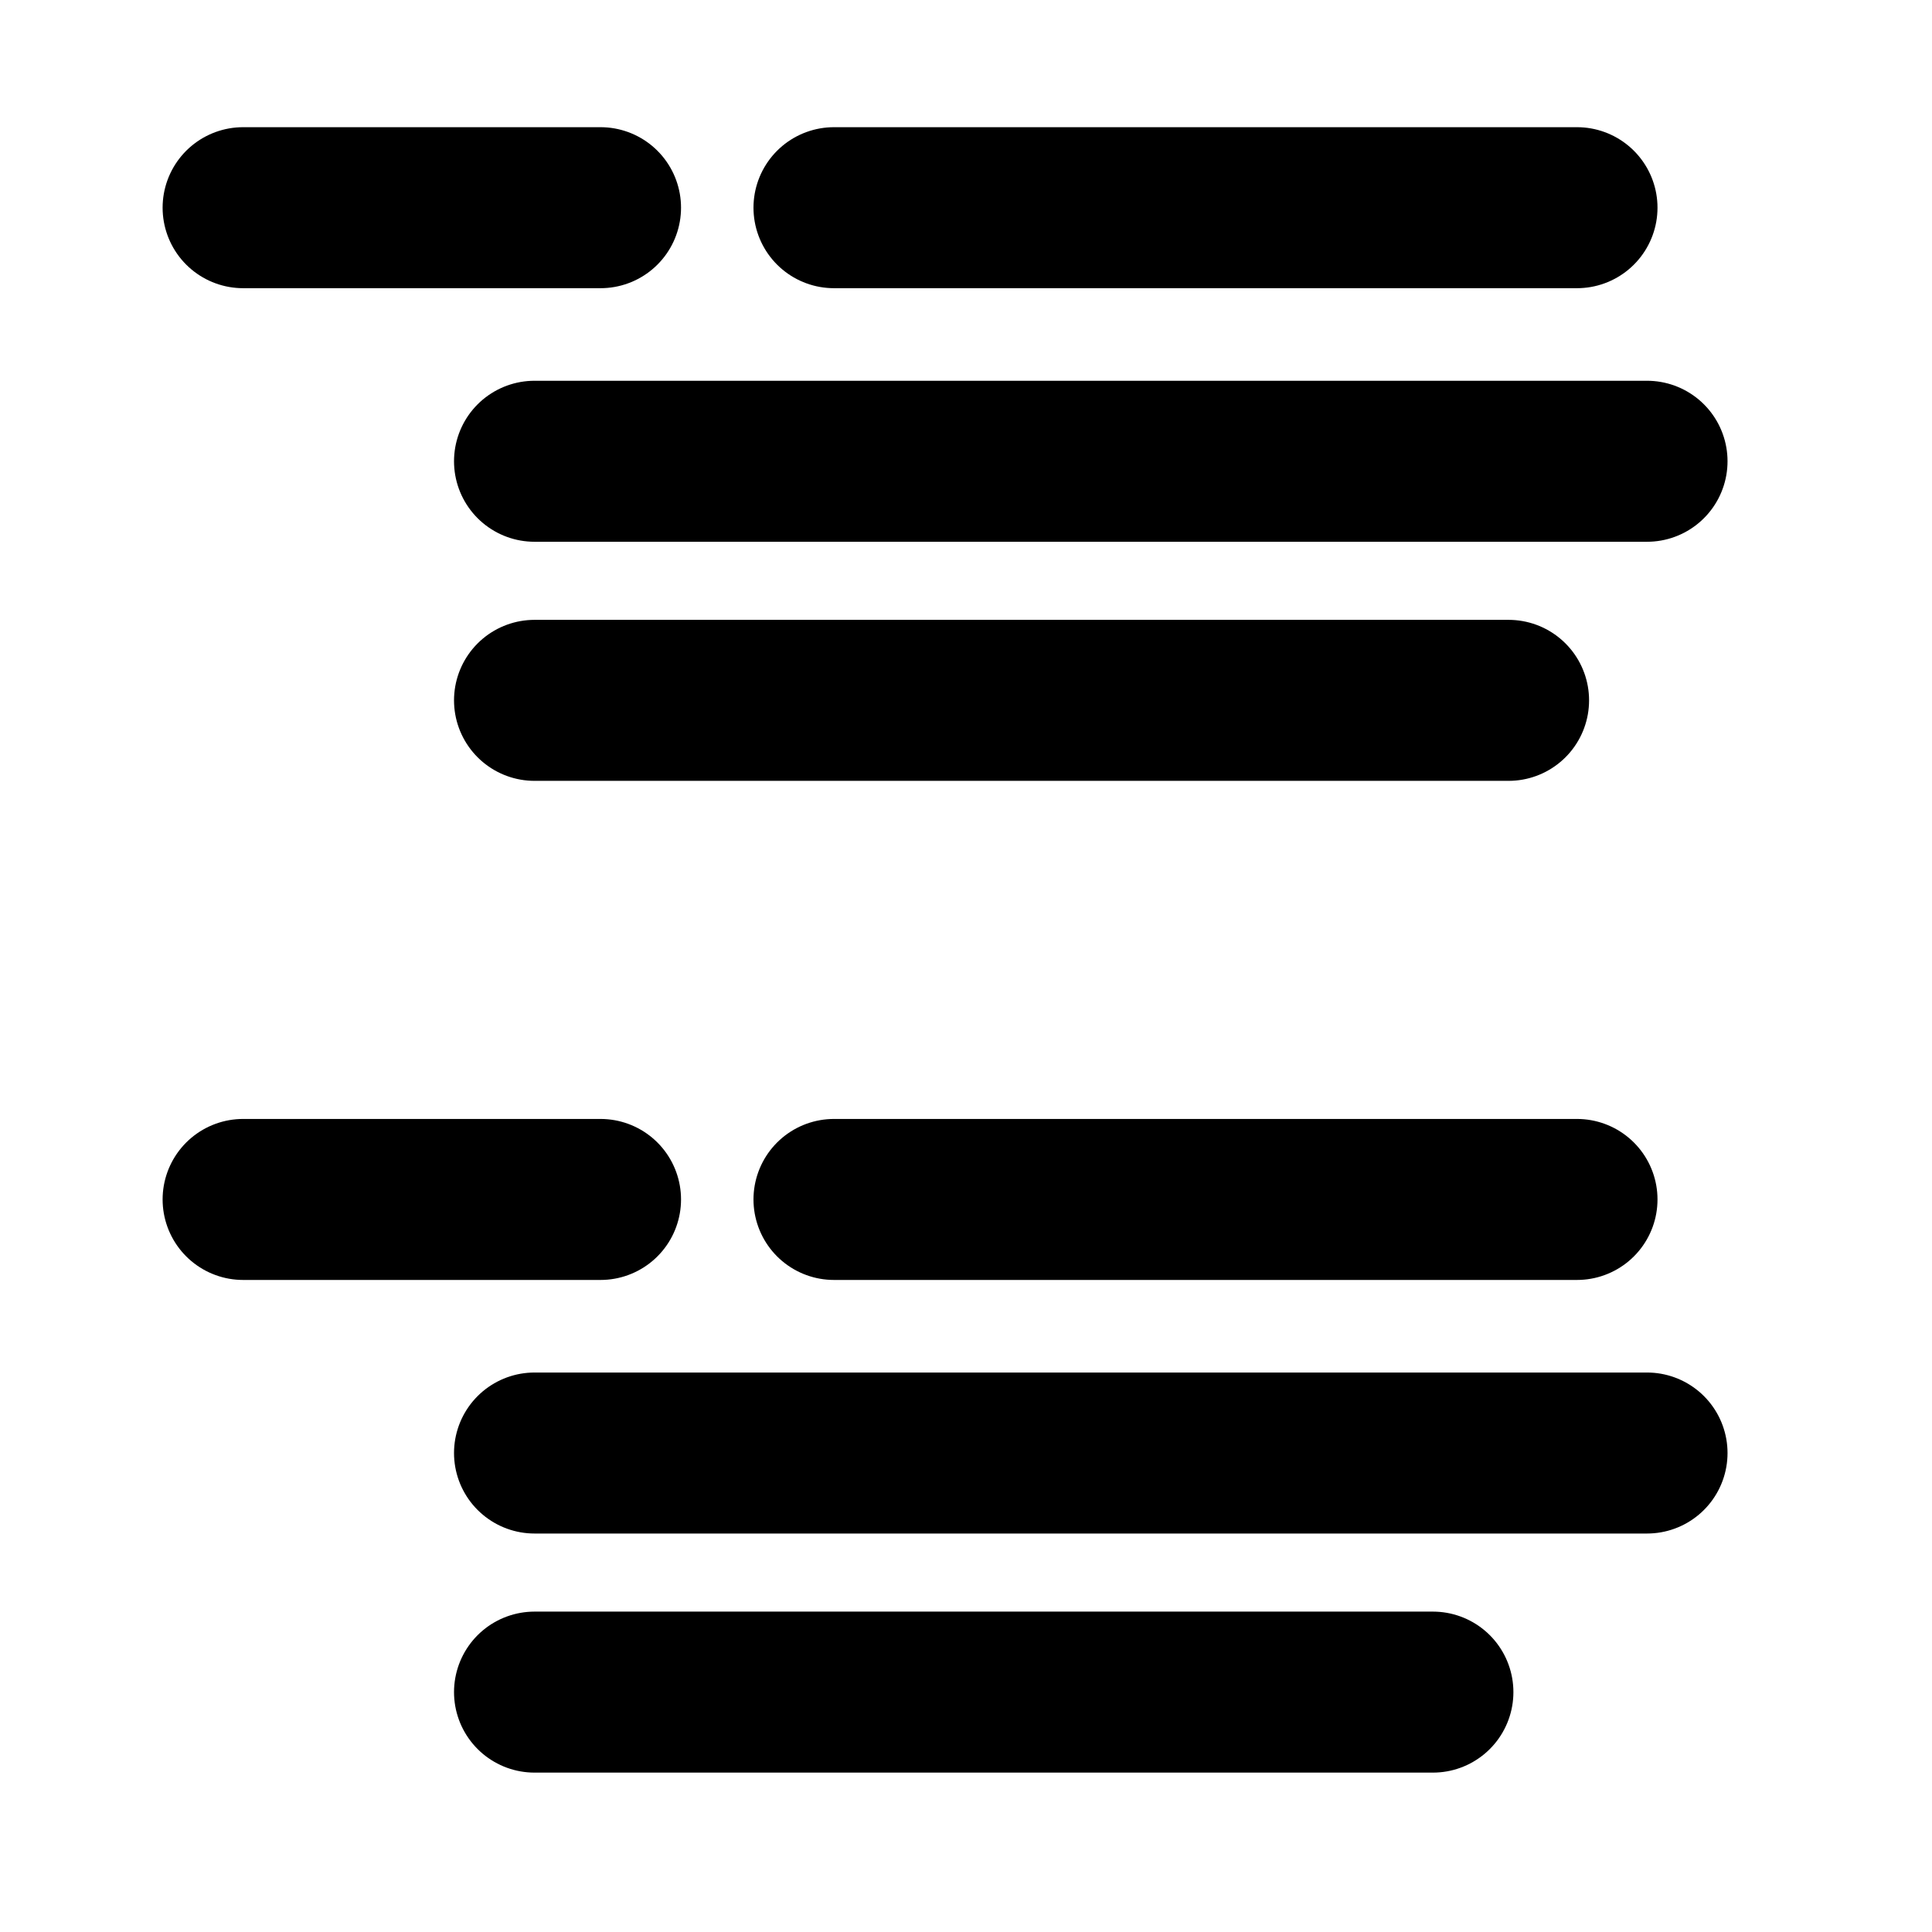
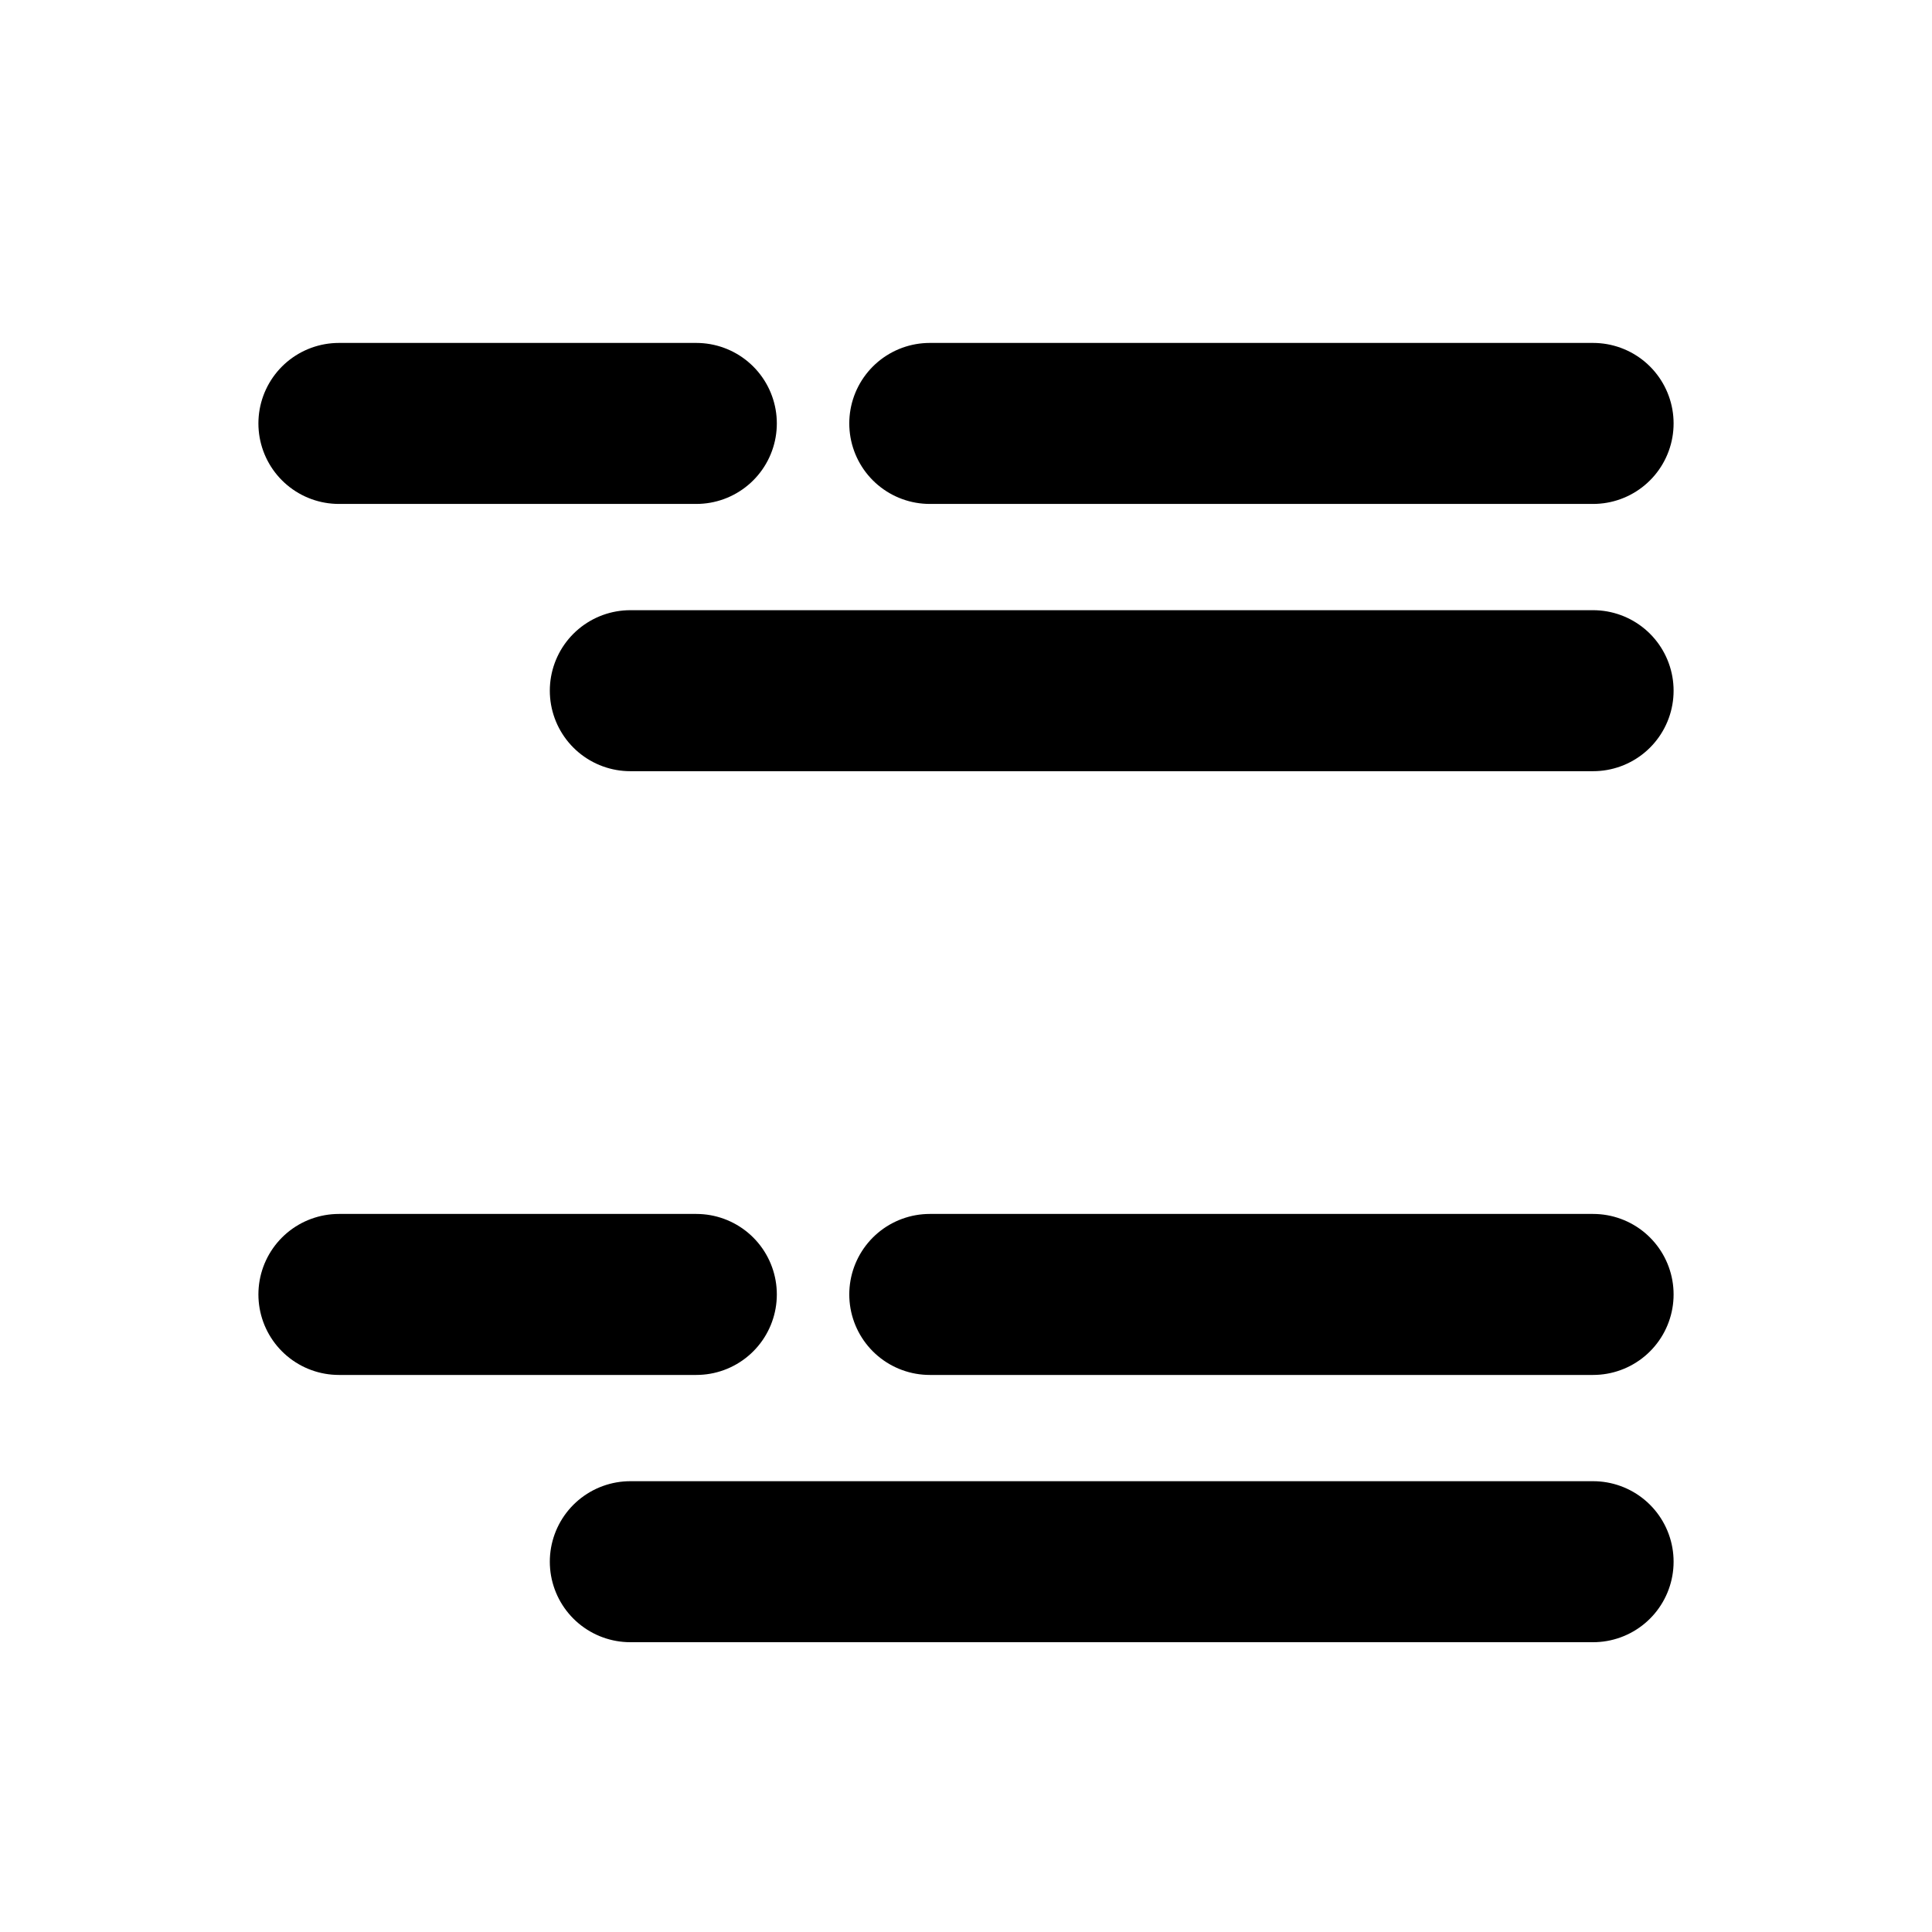
- <svg xmlns="http://www.w3.org/2000/svg" viewBox="0 0 24 24" fill="none" stroke="currentColor" stroke-width="2" stroke-linecap="round" stroke-linejoin="round" aria-hidden="true">
-   <line x1="10.36" y1="2.58" x2="19.59" y2="2.58" />
-   <line x1="6.64" y1="5.73" x2="20.46" y2="5.73" />
-   <line x1="10.36" y1="14.9" x2="19.59" y2="14.9" />
-   <line x1="6.64" y1="18.05" x2="20.46" y2="18.05" />
-   <line x1="6.64" y1="8.7" x2="18.74" y2="8.7" />
-   <line x1="6.64" y1="21.02" x2="17.8" y2="21.02" />
-   <line x1="3.02" y1="2.58" x2="7.46" y2="2.58" />
-   <line x1="3.02" y1="14.9" x2="7.46" y2="14.9" />
+ <svg xmlns="http://www.w3.org/2000/svg" id="Layer_1" version="1.1" viewBox="0 0 24 24">
+   <defs>
+     <style>
+       .st0 {
+         fill: none;
+         stroke: #000;
+         stroke-linecap: round;
+         stroke-linejoin: round;
+         stroke-width: 2px;
+       }
+     </style>
+   </defs>
+   <line class="st0" x1="11.55" y1="5.26" x2="19.79" y2="5.26" />
+   <line class="st0" x1="7.83" y1="8.58" x2="19.79" y2="8.58" />
+   <line class="st0" x1="11.55" y1="16.08" x2="19.79" y2="16.08" />
+   <line class="st0" x1="7.83" y1="19.4" x2="19.79" y2="19.4" />
+   <line class="st0" x1="4.21" y1="5.26" x2="8.65" y2="5.26" />
+   <line class="st0" x1="4.21" y1="16.08" x2="8.65" y2="16.08" />
</svg>
